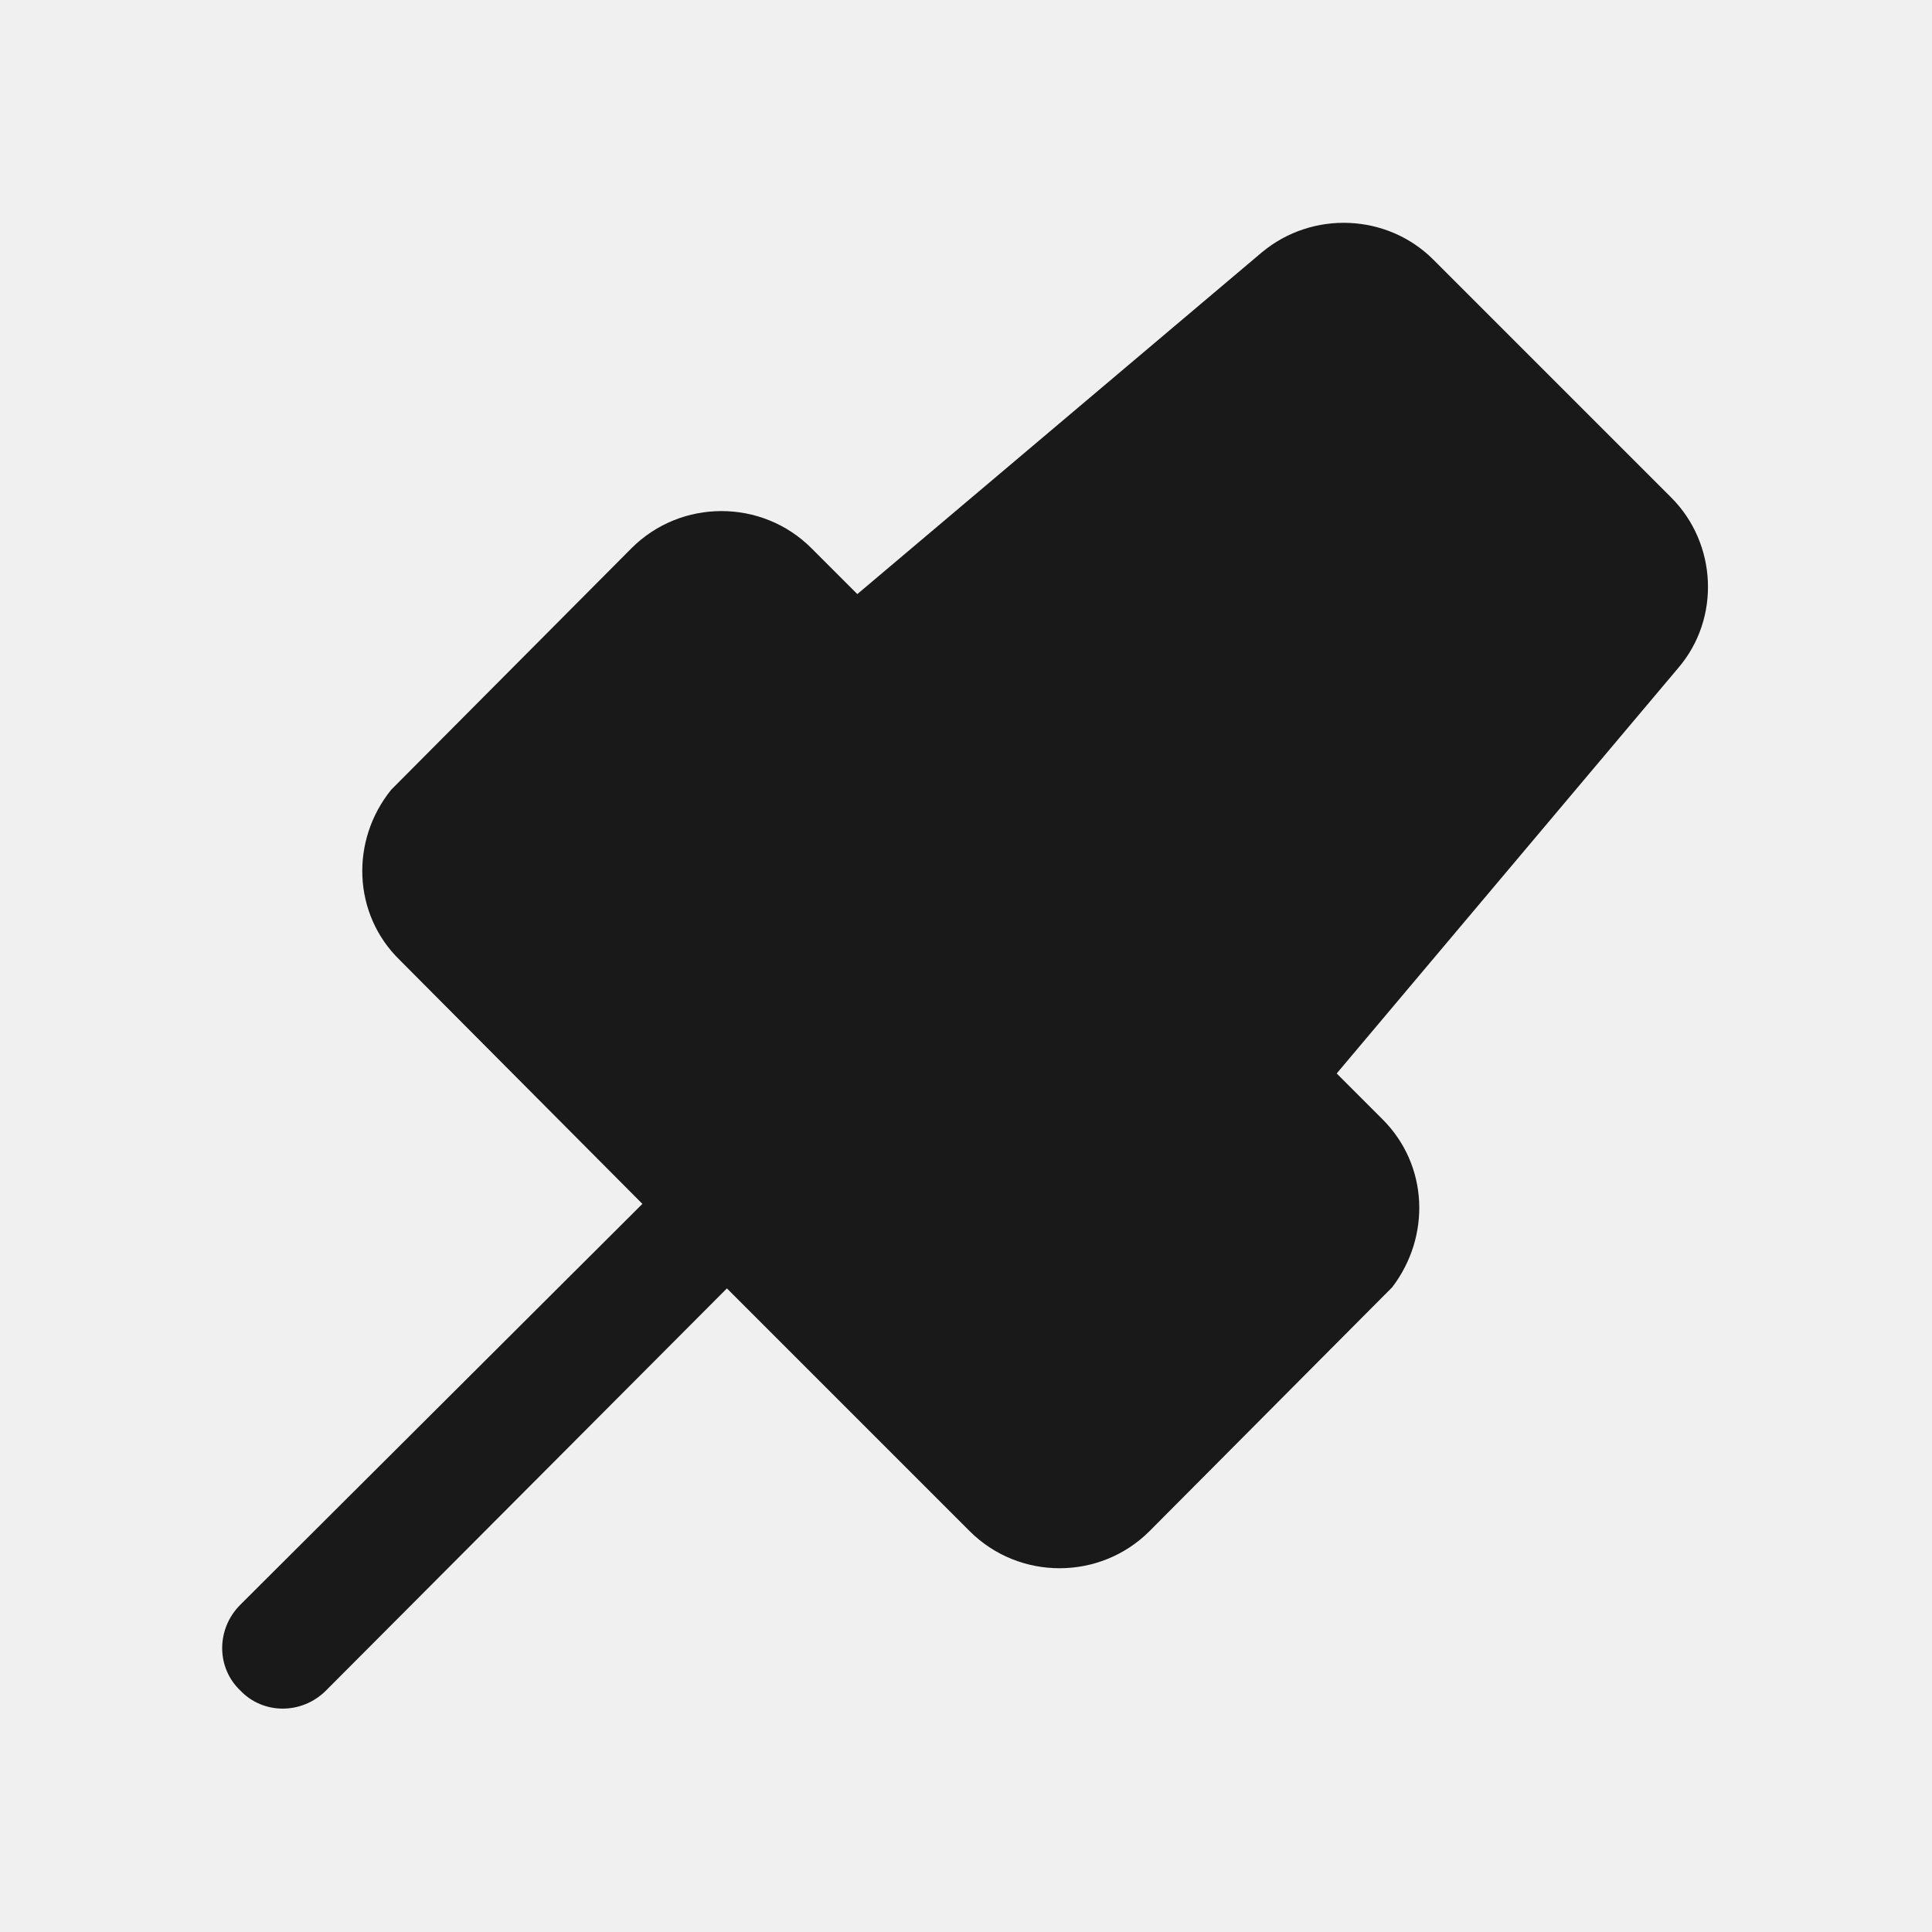
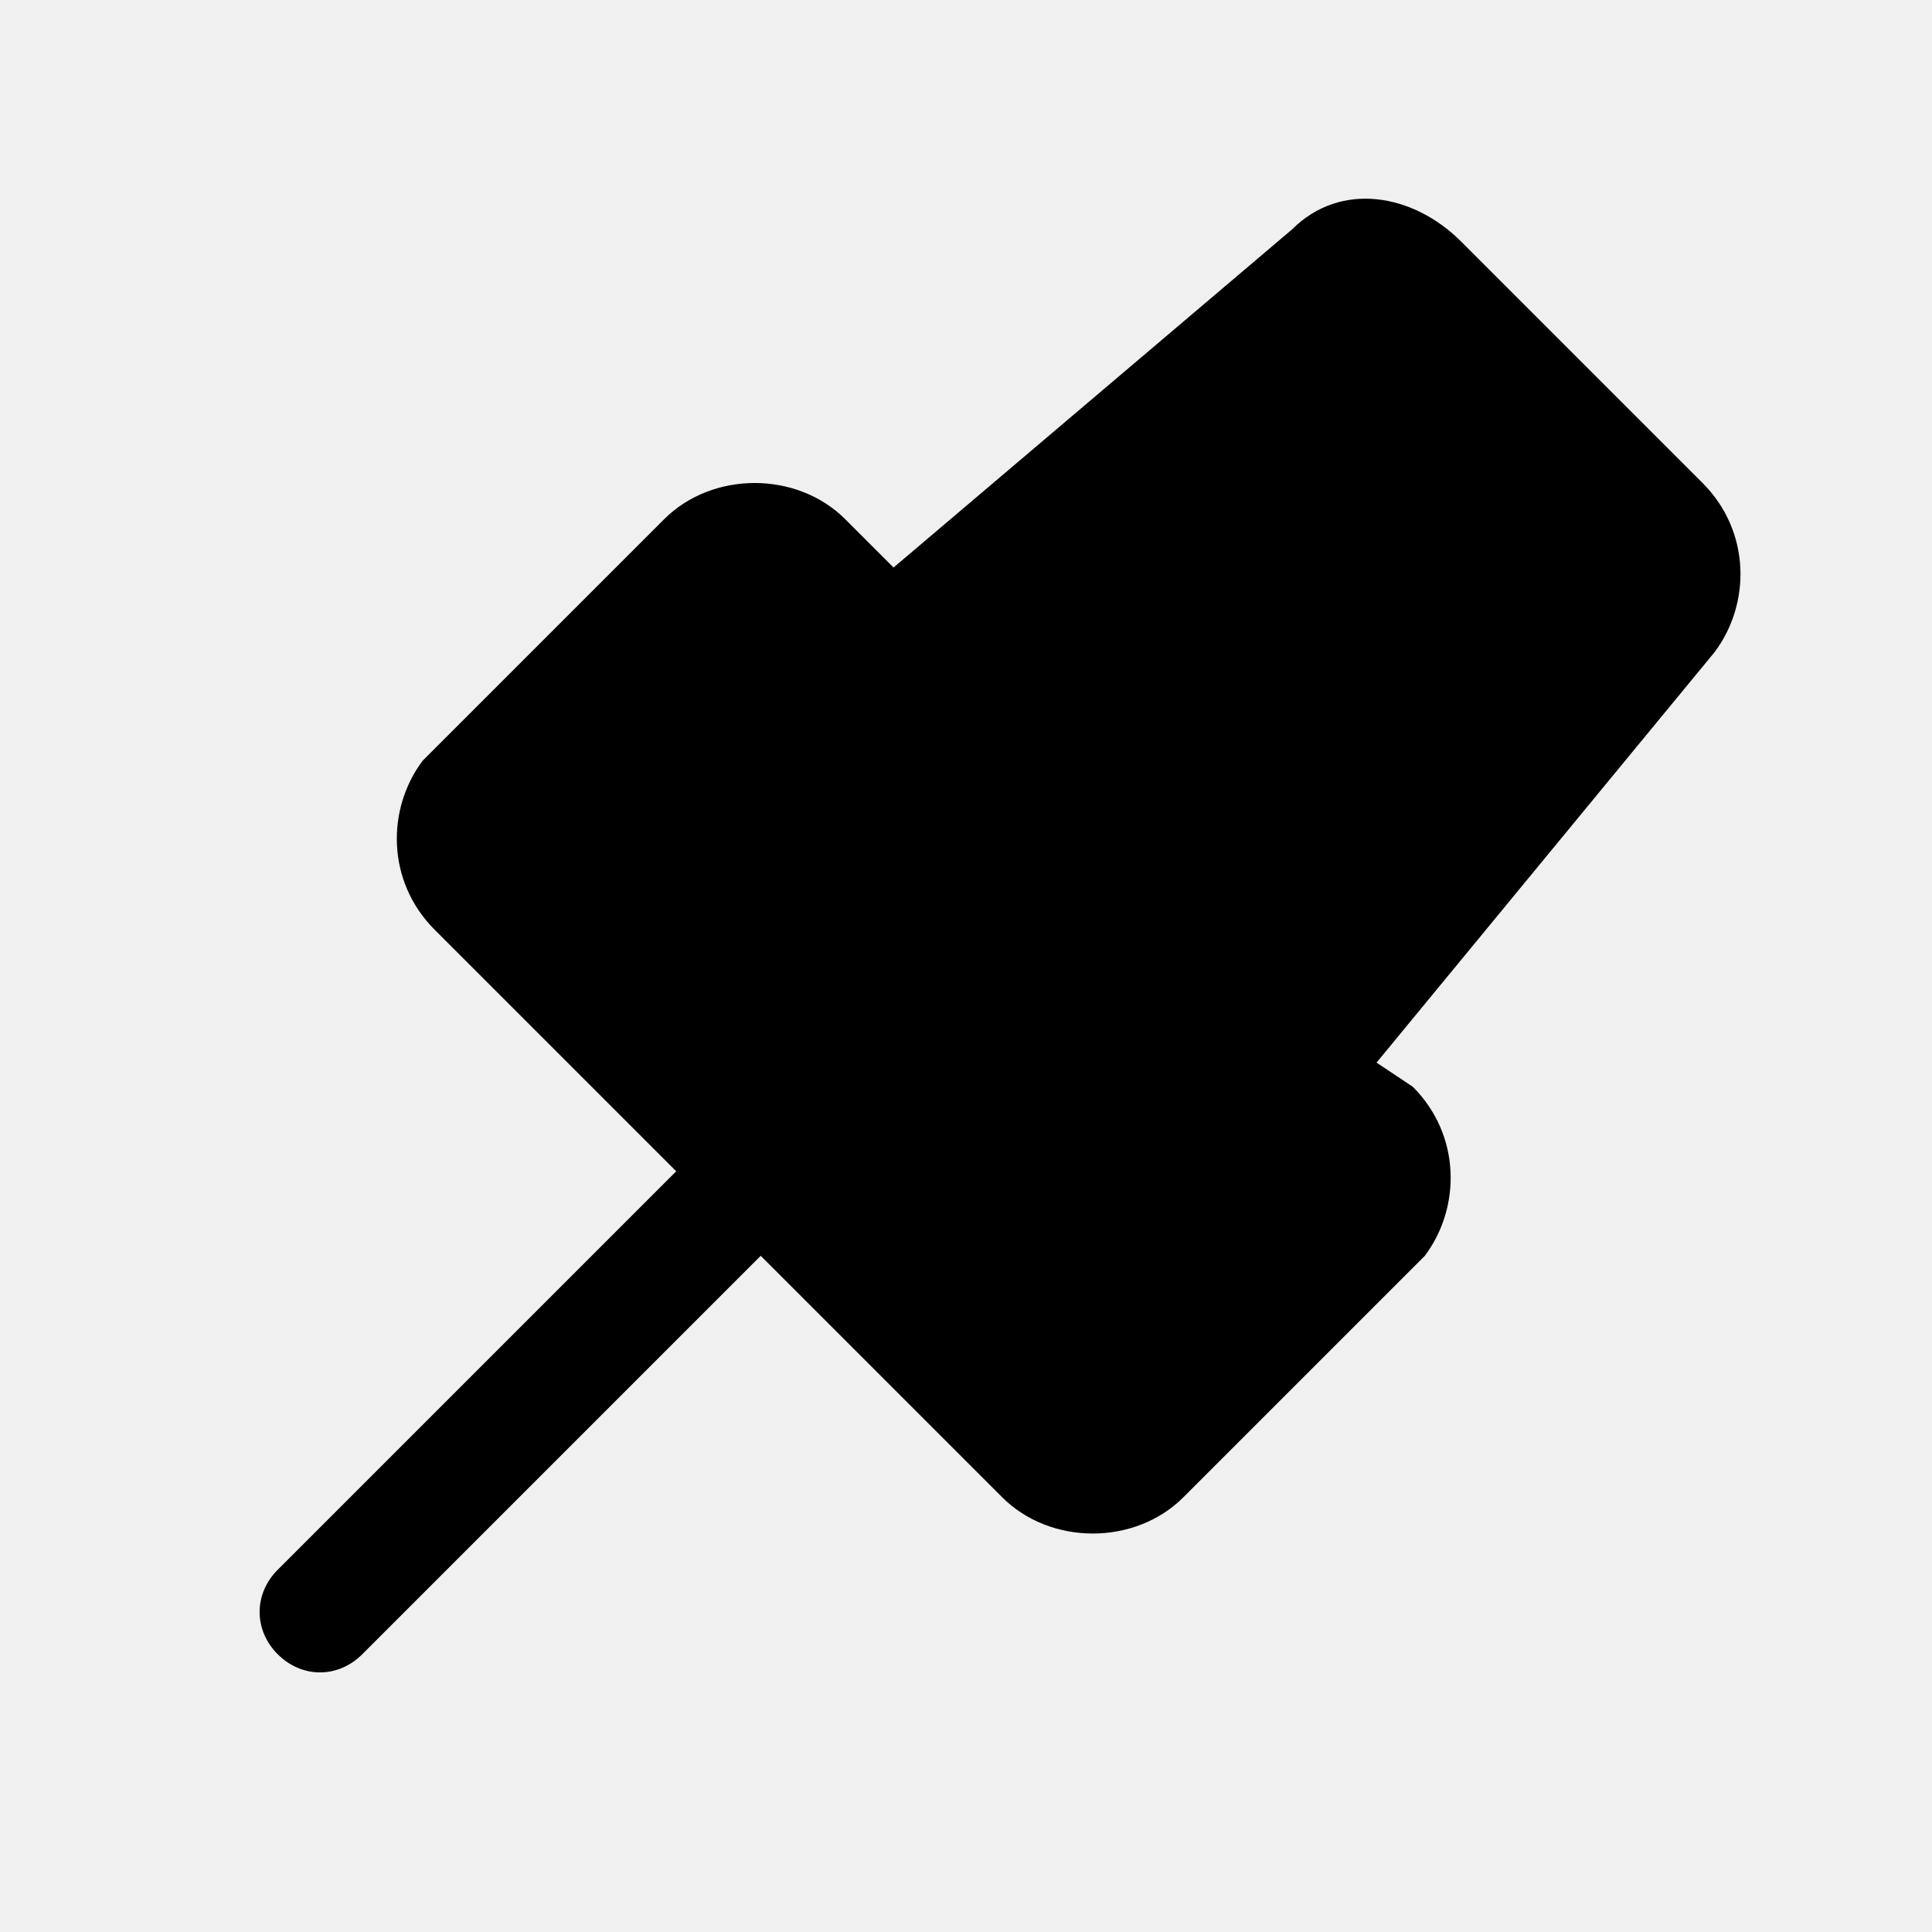
- <svg xmlns="http://www.w3.org/2000/svg" width="16" height="16" viewBox="0 0 16 16" fill="none">
-   <rect id="固定" width="16" height="16" fill="#FFFFFF" fill-opacity="0" />
-   <g clip-path="url(#clip2032_29707)">
-     <path id="形状结合" d="M10.45 2.09C10.87 1.74 11.49 1.77 11.87 2.15L13.84 4.12C14.22 4.5 14.25 5.12 13.9 5.53L11.07 8.89L11.45 9.27C11.83 9.65 11.85 10.24 11.53 10.66L9.52 12.68C9.11 13.09 8.44 13.09 8.03 12.68L6.02 10.67L2.7 14C2.5 14.2 2.18 14.2 1.99 14C1.79 13.81 1.79 13.49 1.99 13.29L5.32 9.97L3.31 7.95C2.92 7.57 2.9 6.96 3.24 6.54L5.23 4.54C5.64 4.13 6.31 4.13 6.72 4.54L7.1 4.92L10.45 2.09Z" fill="#191919" fill-opacity="1" fill-rule="nonzero" />
-   </g>
+ <svg xmlns="http://www.w3.org/2000/svg" version="1.1" id="图层_1" x="0px" y="0px" viewBox="0 0 16 16" style="enable-background:new 0 0 16 16;" xml:space="preserve">
+   <style type="text/css">
+ 	.st0{fill:currentColor;}
+ </style>
+   <path id="形状结合" class="st0" d="M10.7,1.9c0.4-0.4,1-0.3,1.4,0.1l2,2c0.4,0.4,0.4,1,0.1,1.4l-2.8,3.4L11.7,9  c0.4,0.4,0.4,1,0.1,1.4l-2,2c-0.4,0.4-1.1,0.4-1.5,0l-2-2l-3.3,3.3c-0.2,0.2-0.5,0.2-0.7,0c-0.2-0.2-0.2-0.5,0-0.7l3.3-3.3l-2-2  c-0.4-0.4-0.4-1-0.1-1.4l2-2c0.4-0.4,1.1-0.4,1.5,0l0.4,0.4L10.7,1.9z" />
</svg>
